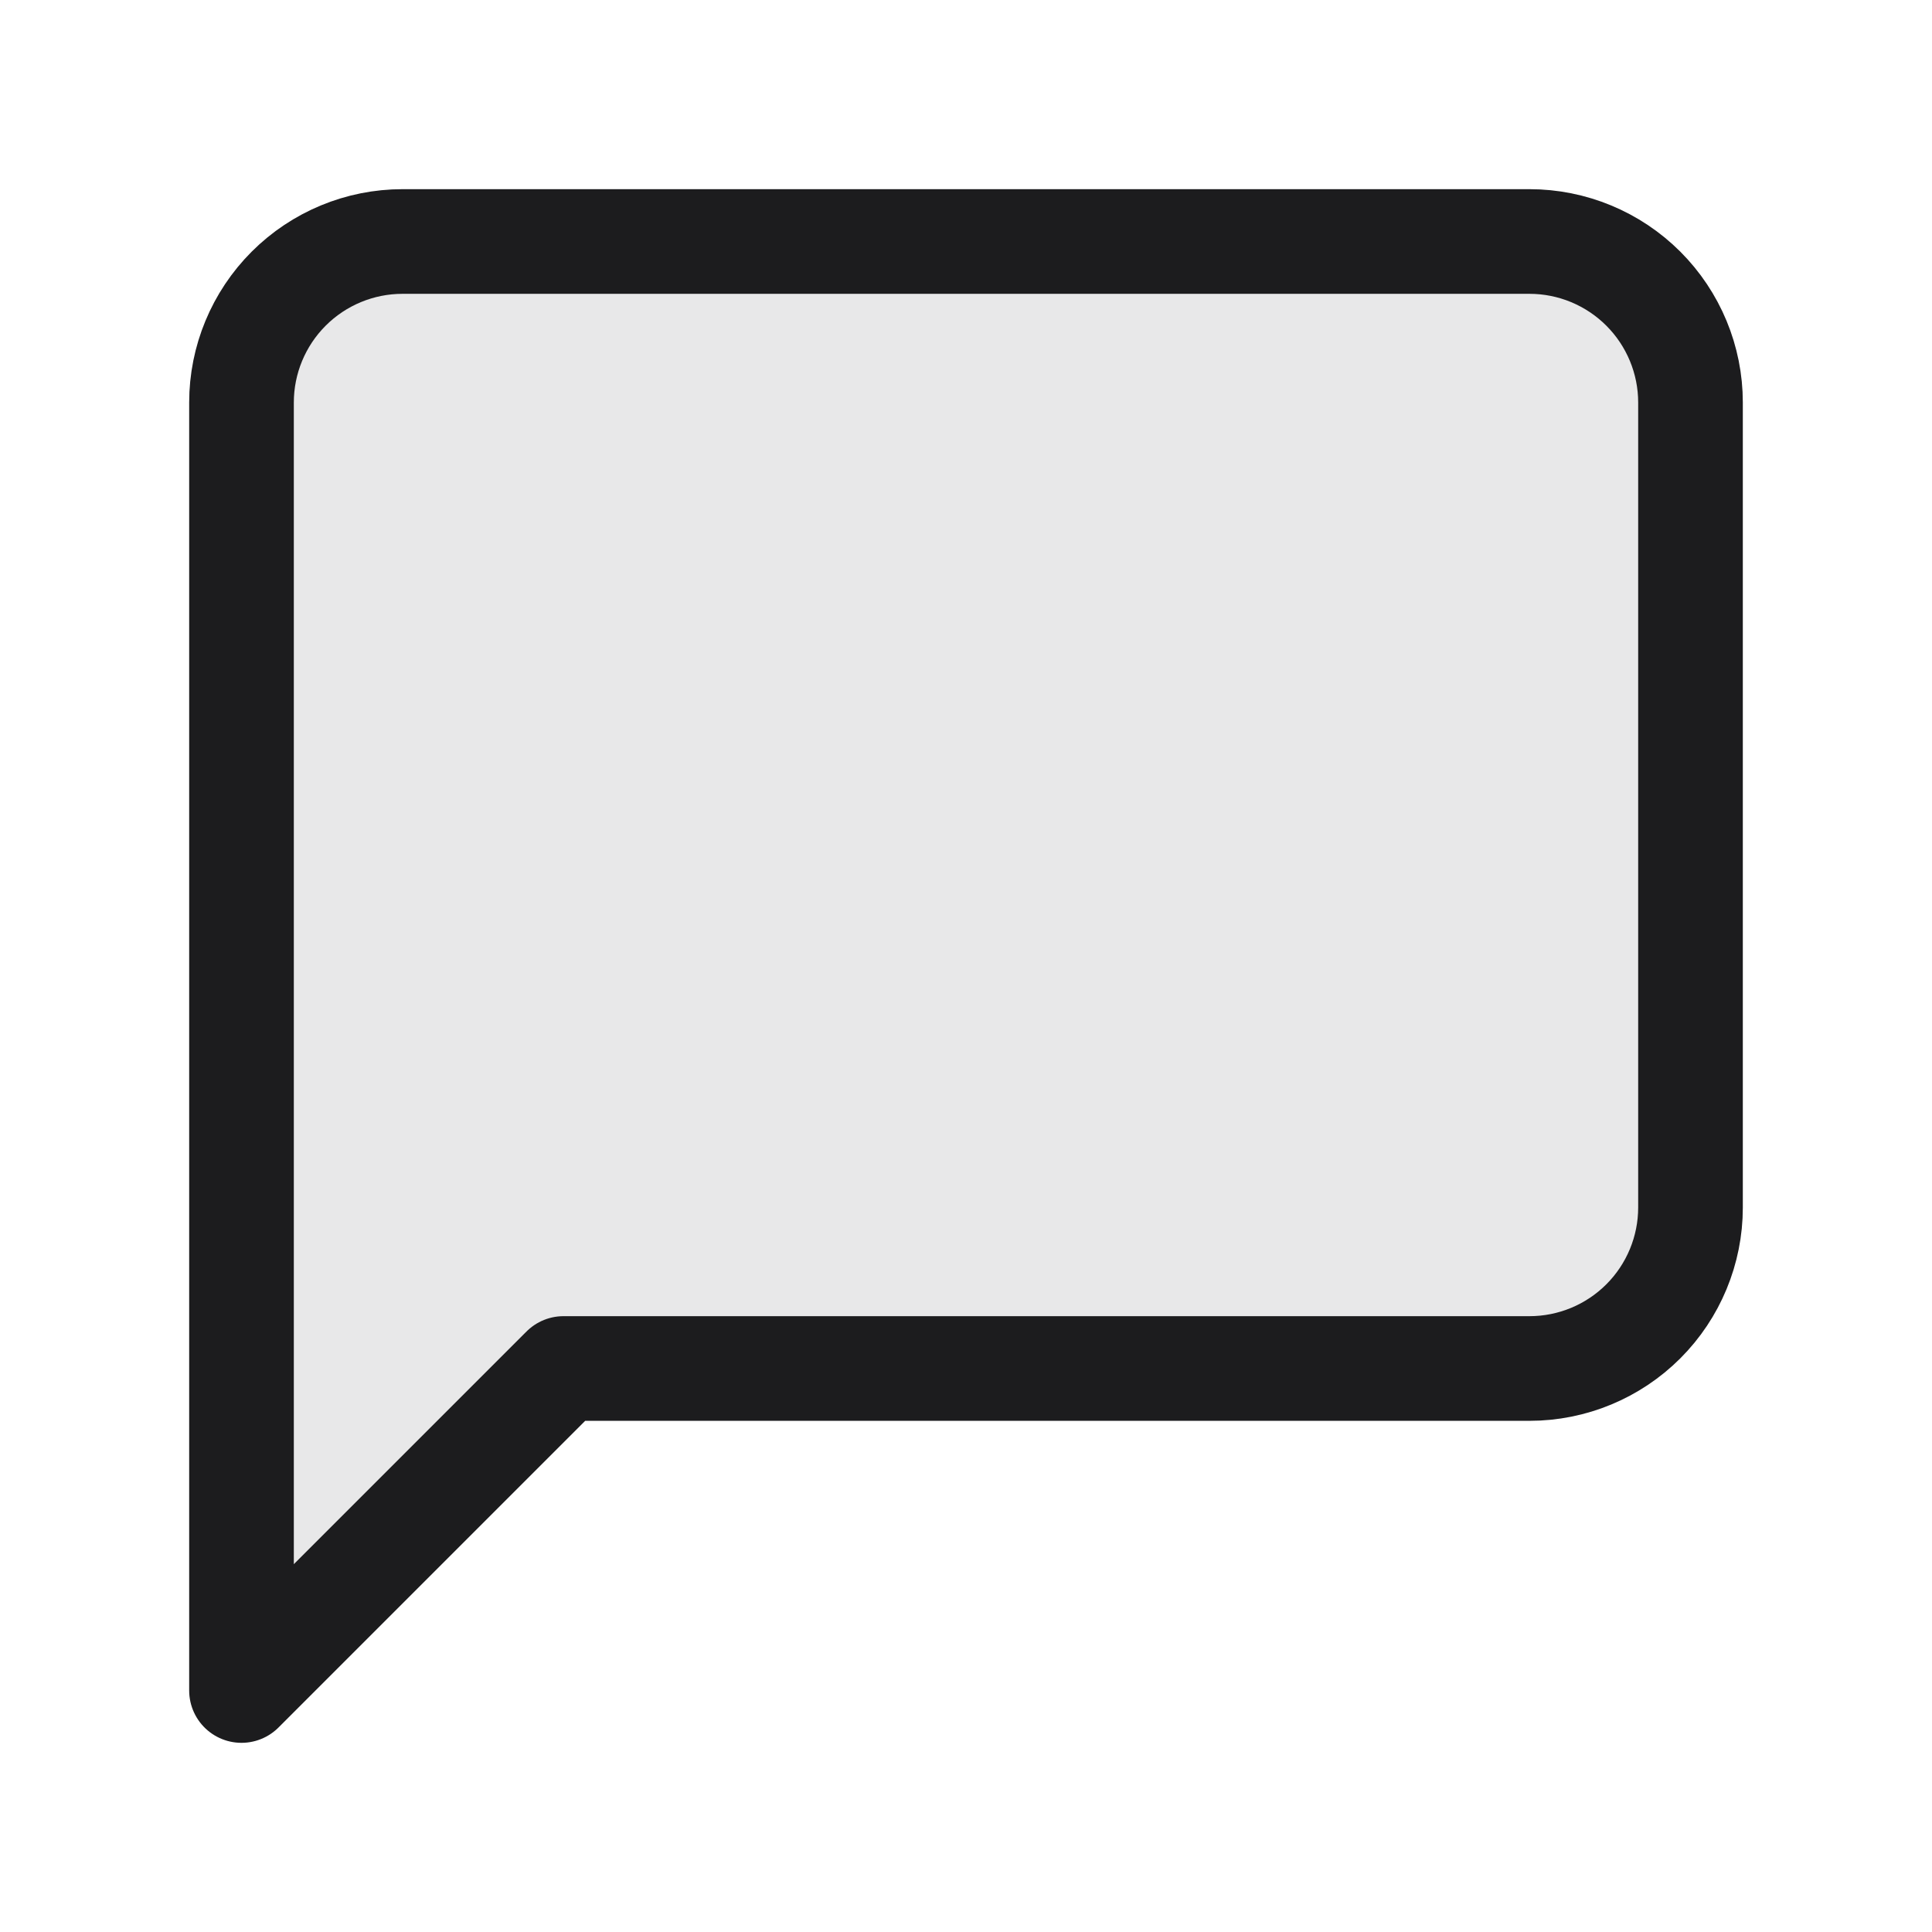
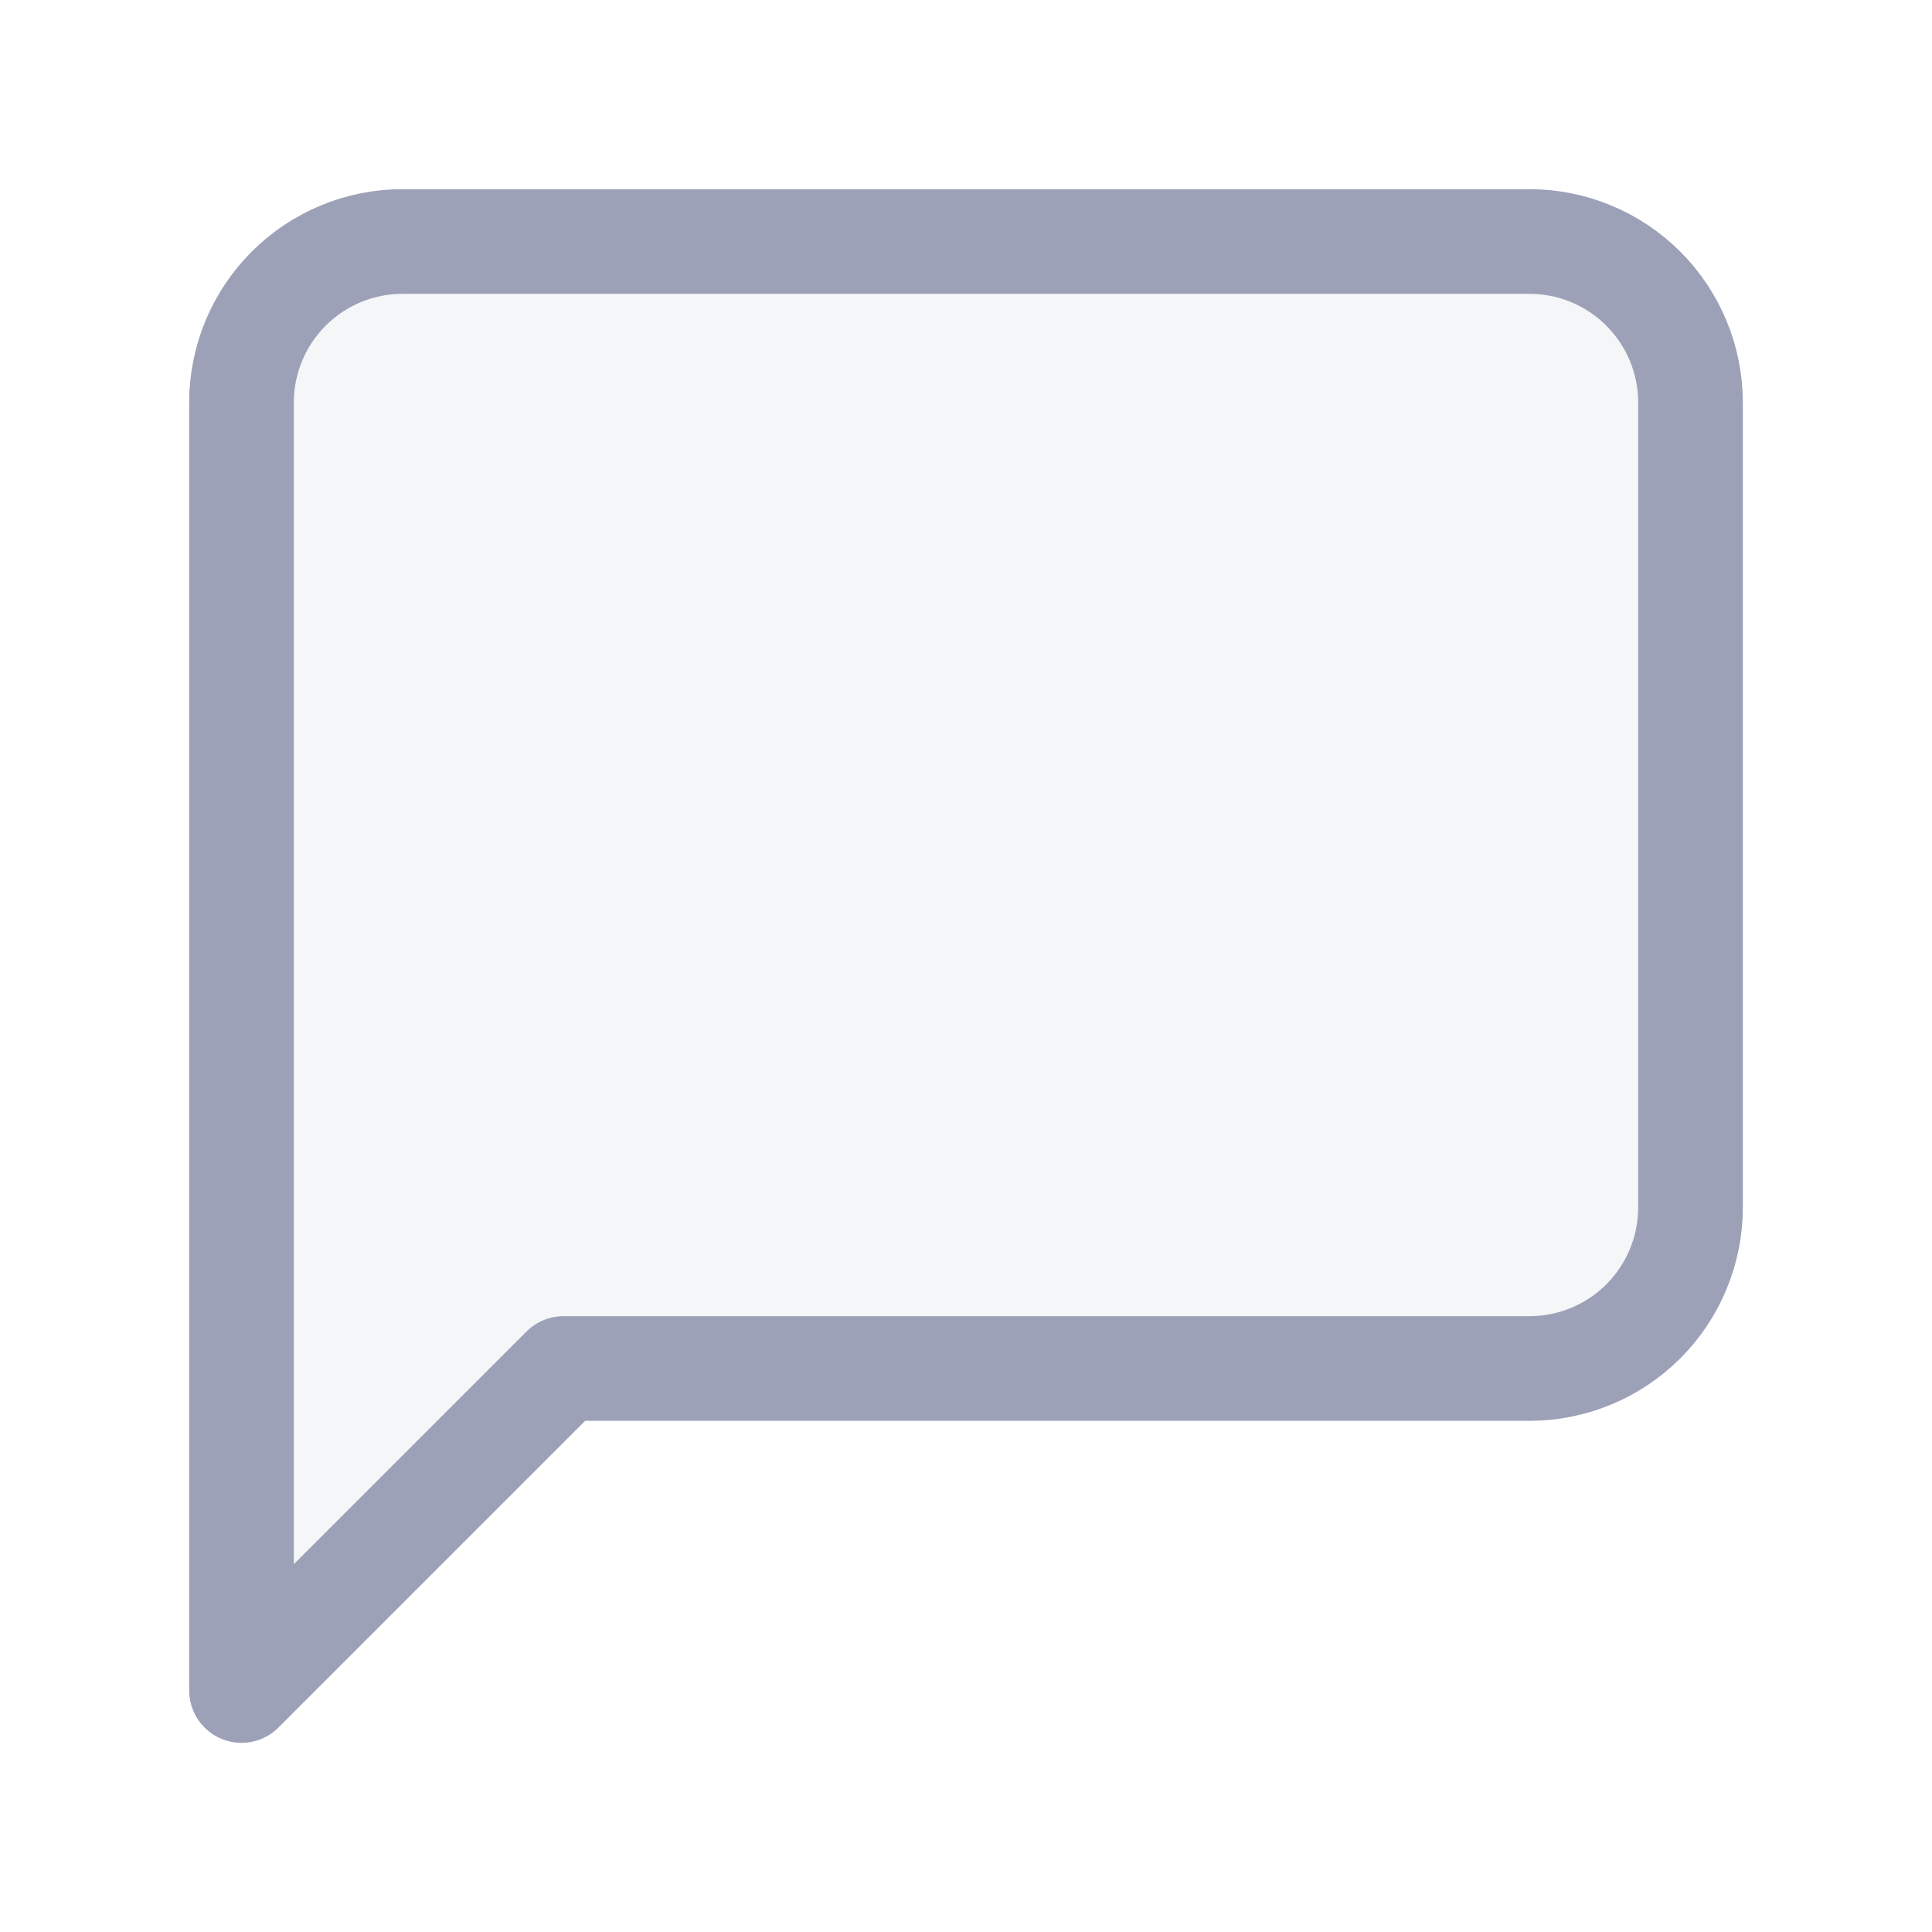
<svg xmlns="http://www.w3.org/2000/svg" width="24" height="24" viewBox="0 0 24 24" fill="none">
-   <path d="M21 15C21 15.53 20.789 16.039 20.414 16.414C20.039 16.789 19.53 17 19 17H7L3 21V5C3 4.47 3.211 3.961 3.586 3.586C3.961 3.211 4.47 3 5 3H19C19.53 3 20.039 3.211 20.414 3.586C20.789 3.961 21 4.47 21 5V15Z" fill="#1C1C1E" fill-opacity="0.1" stroke="#1C1C1E" stroke-width="1.3" stroke-linecap="round" stroke-linejoin="round" />
+   <path d="M21 15C21 15.53 20.789 16.039 20.414 16.414C20.039 16.789 19.53 17 19 17H7L3 21V5C3 4.47 3.211 3.961 3.586 3.586C3.961 3.211 4.47 3 5 3H19C19.53 3 20.039 3.211 20.414 3.586C20.789 3.961 21 4.47 21 5V15Z" fill="#9CA1B8" fill-opacity="0.1" stroke="#9CA1B8" stroke-width="1.3" stroke-linecap="round" stroke-linejoin="round" />
</svg>
